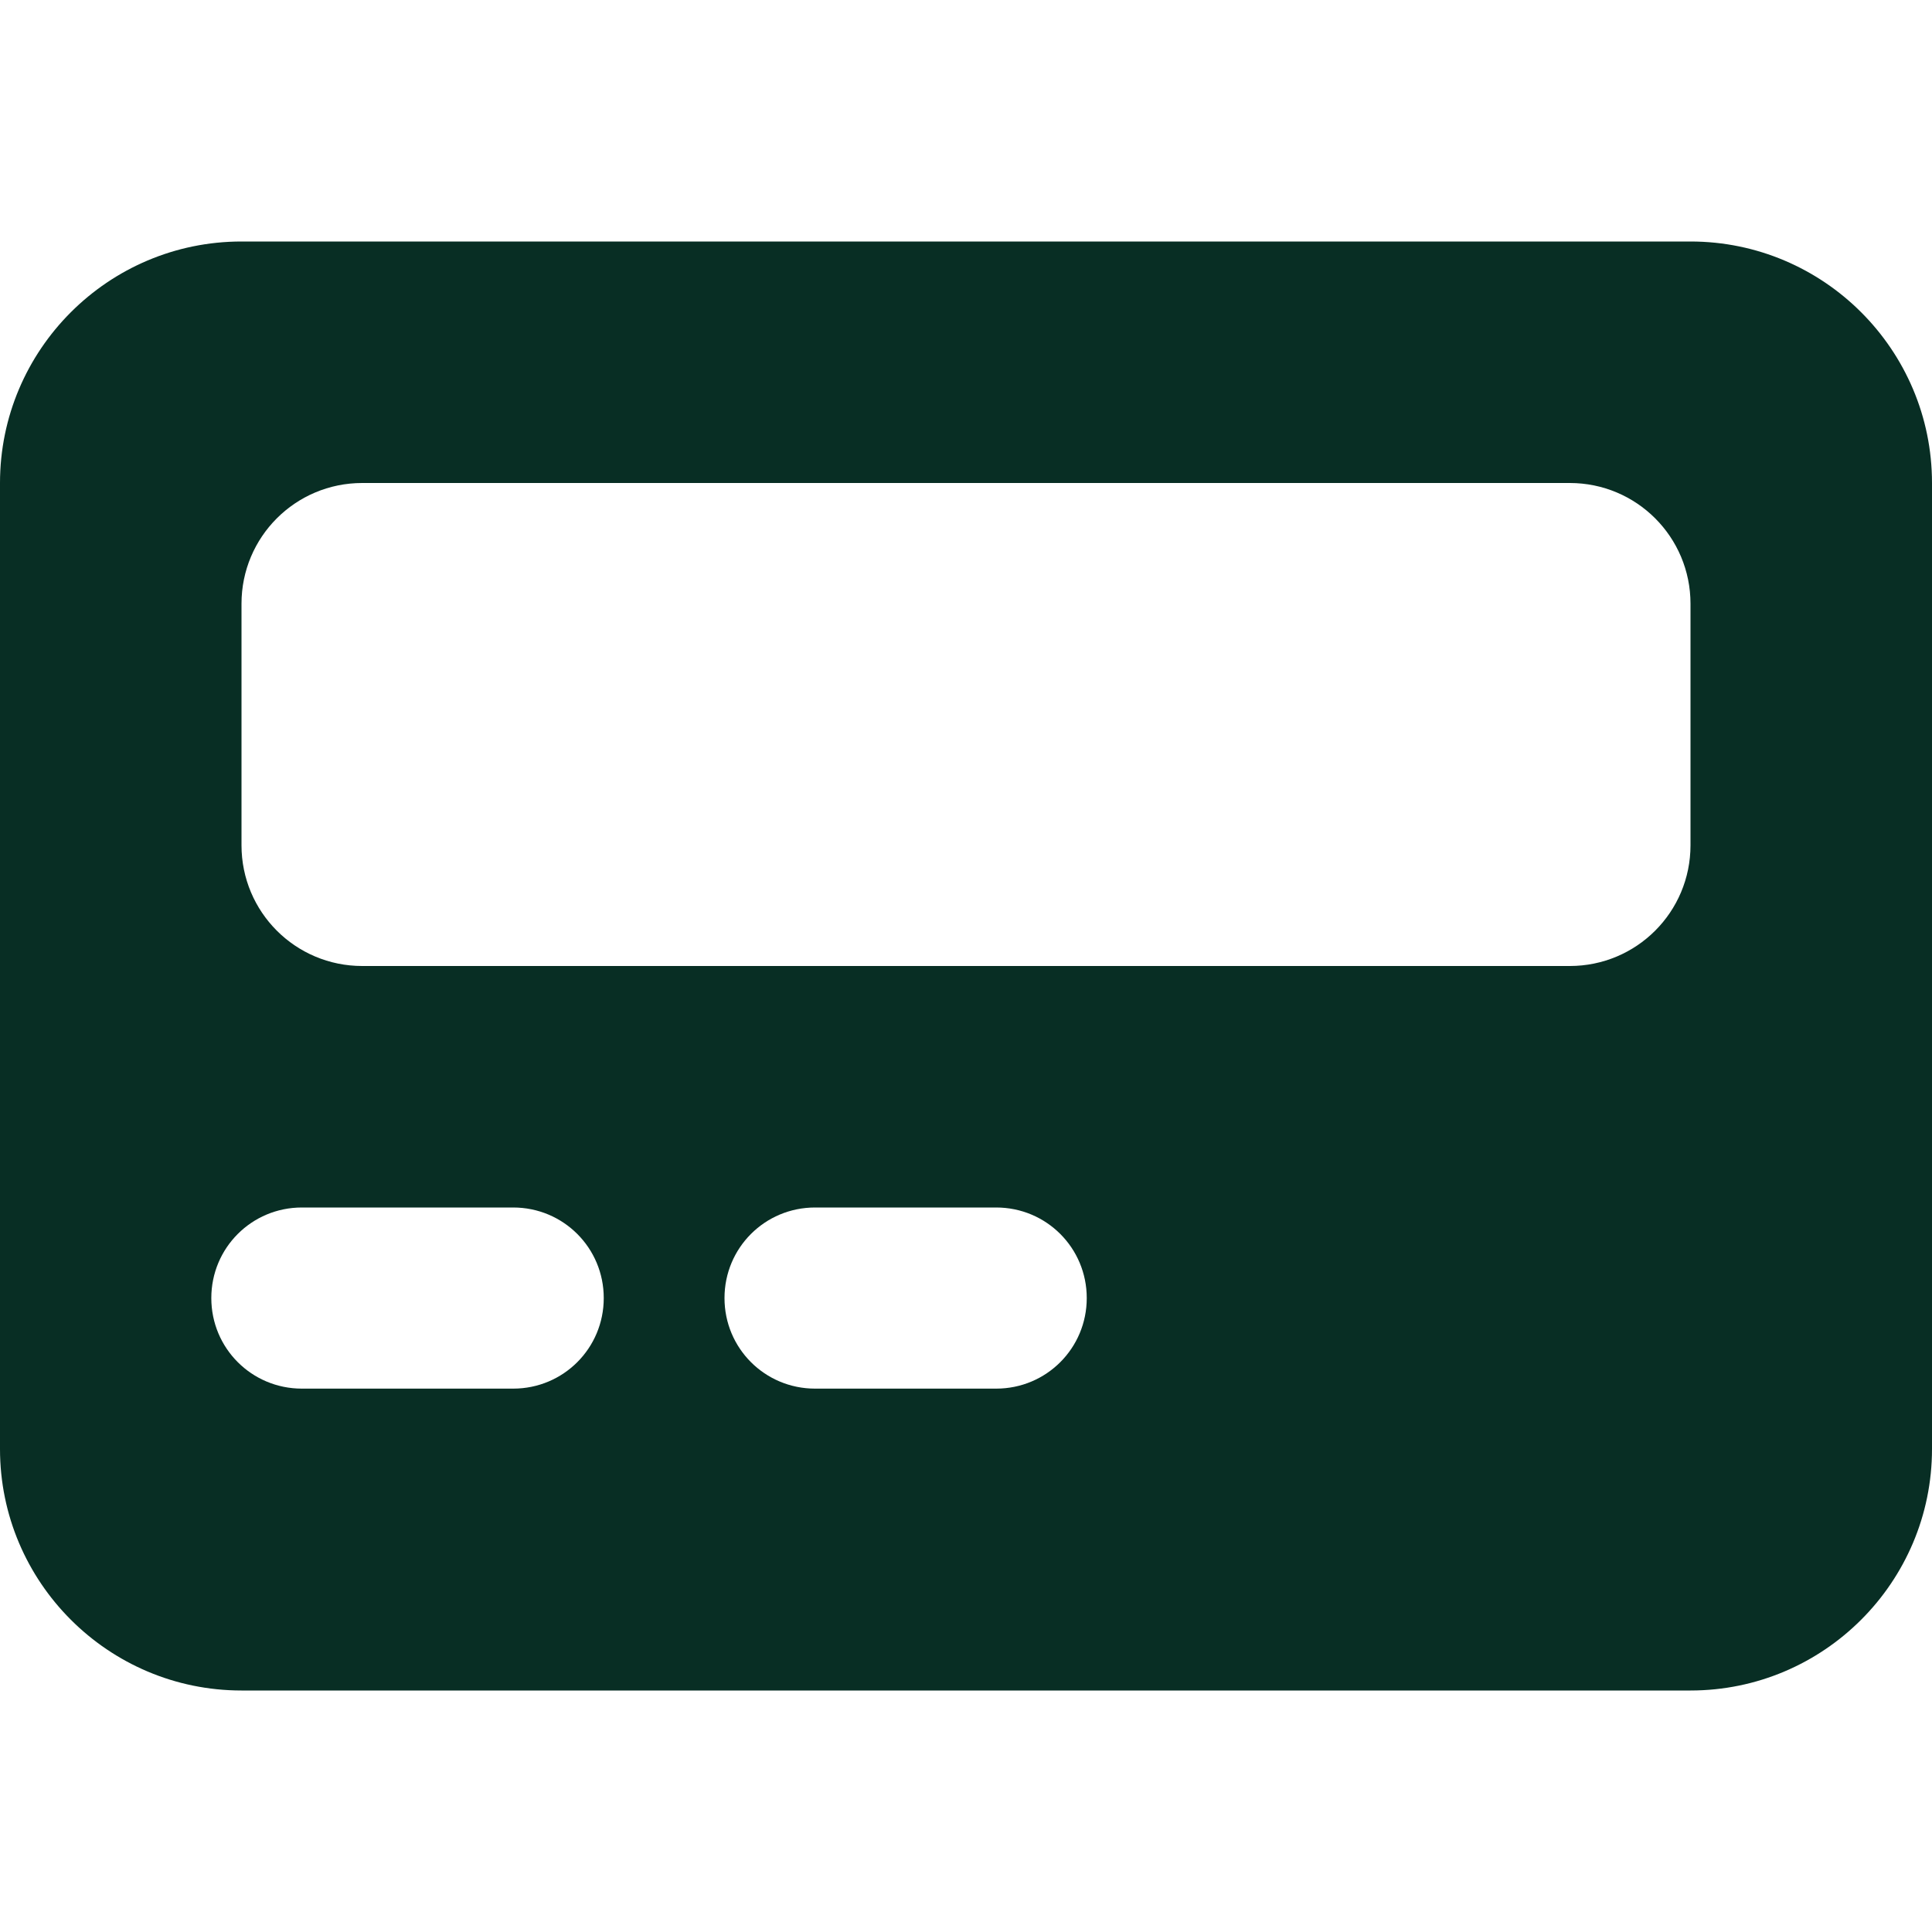
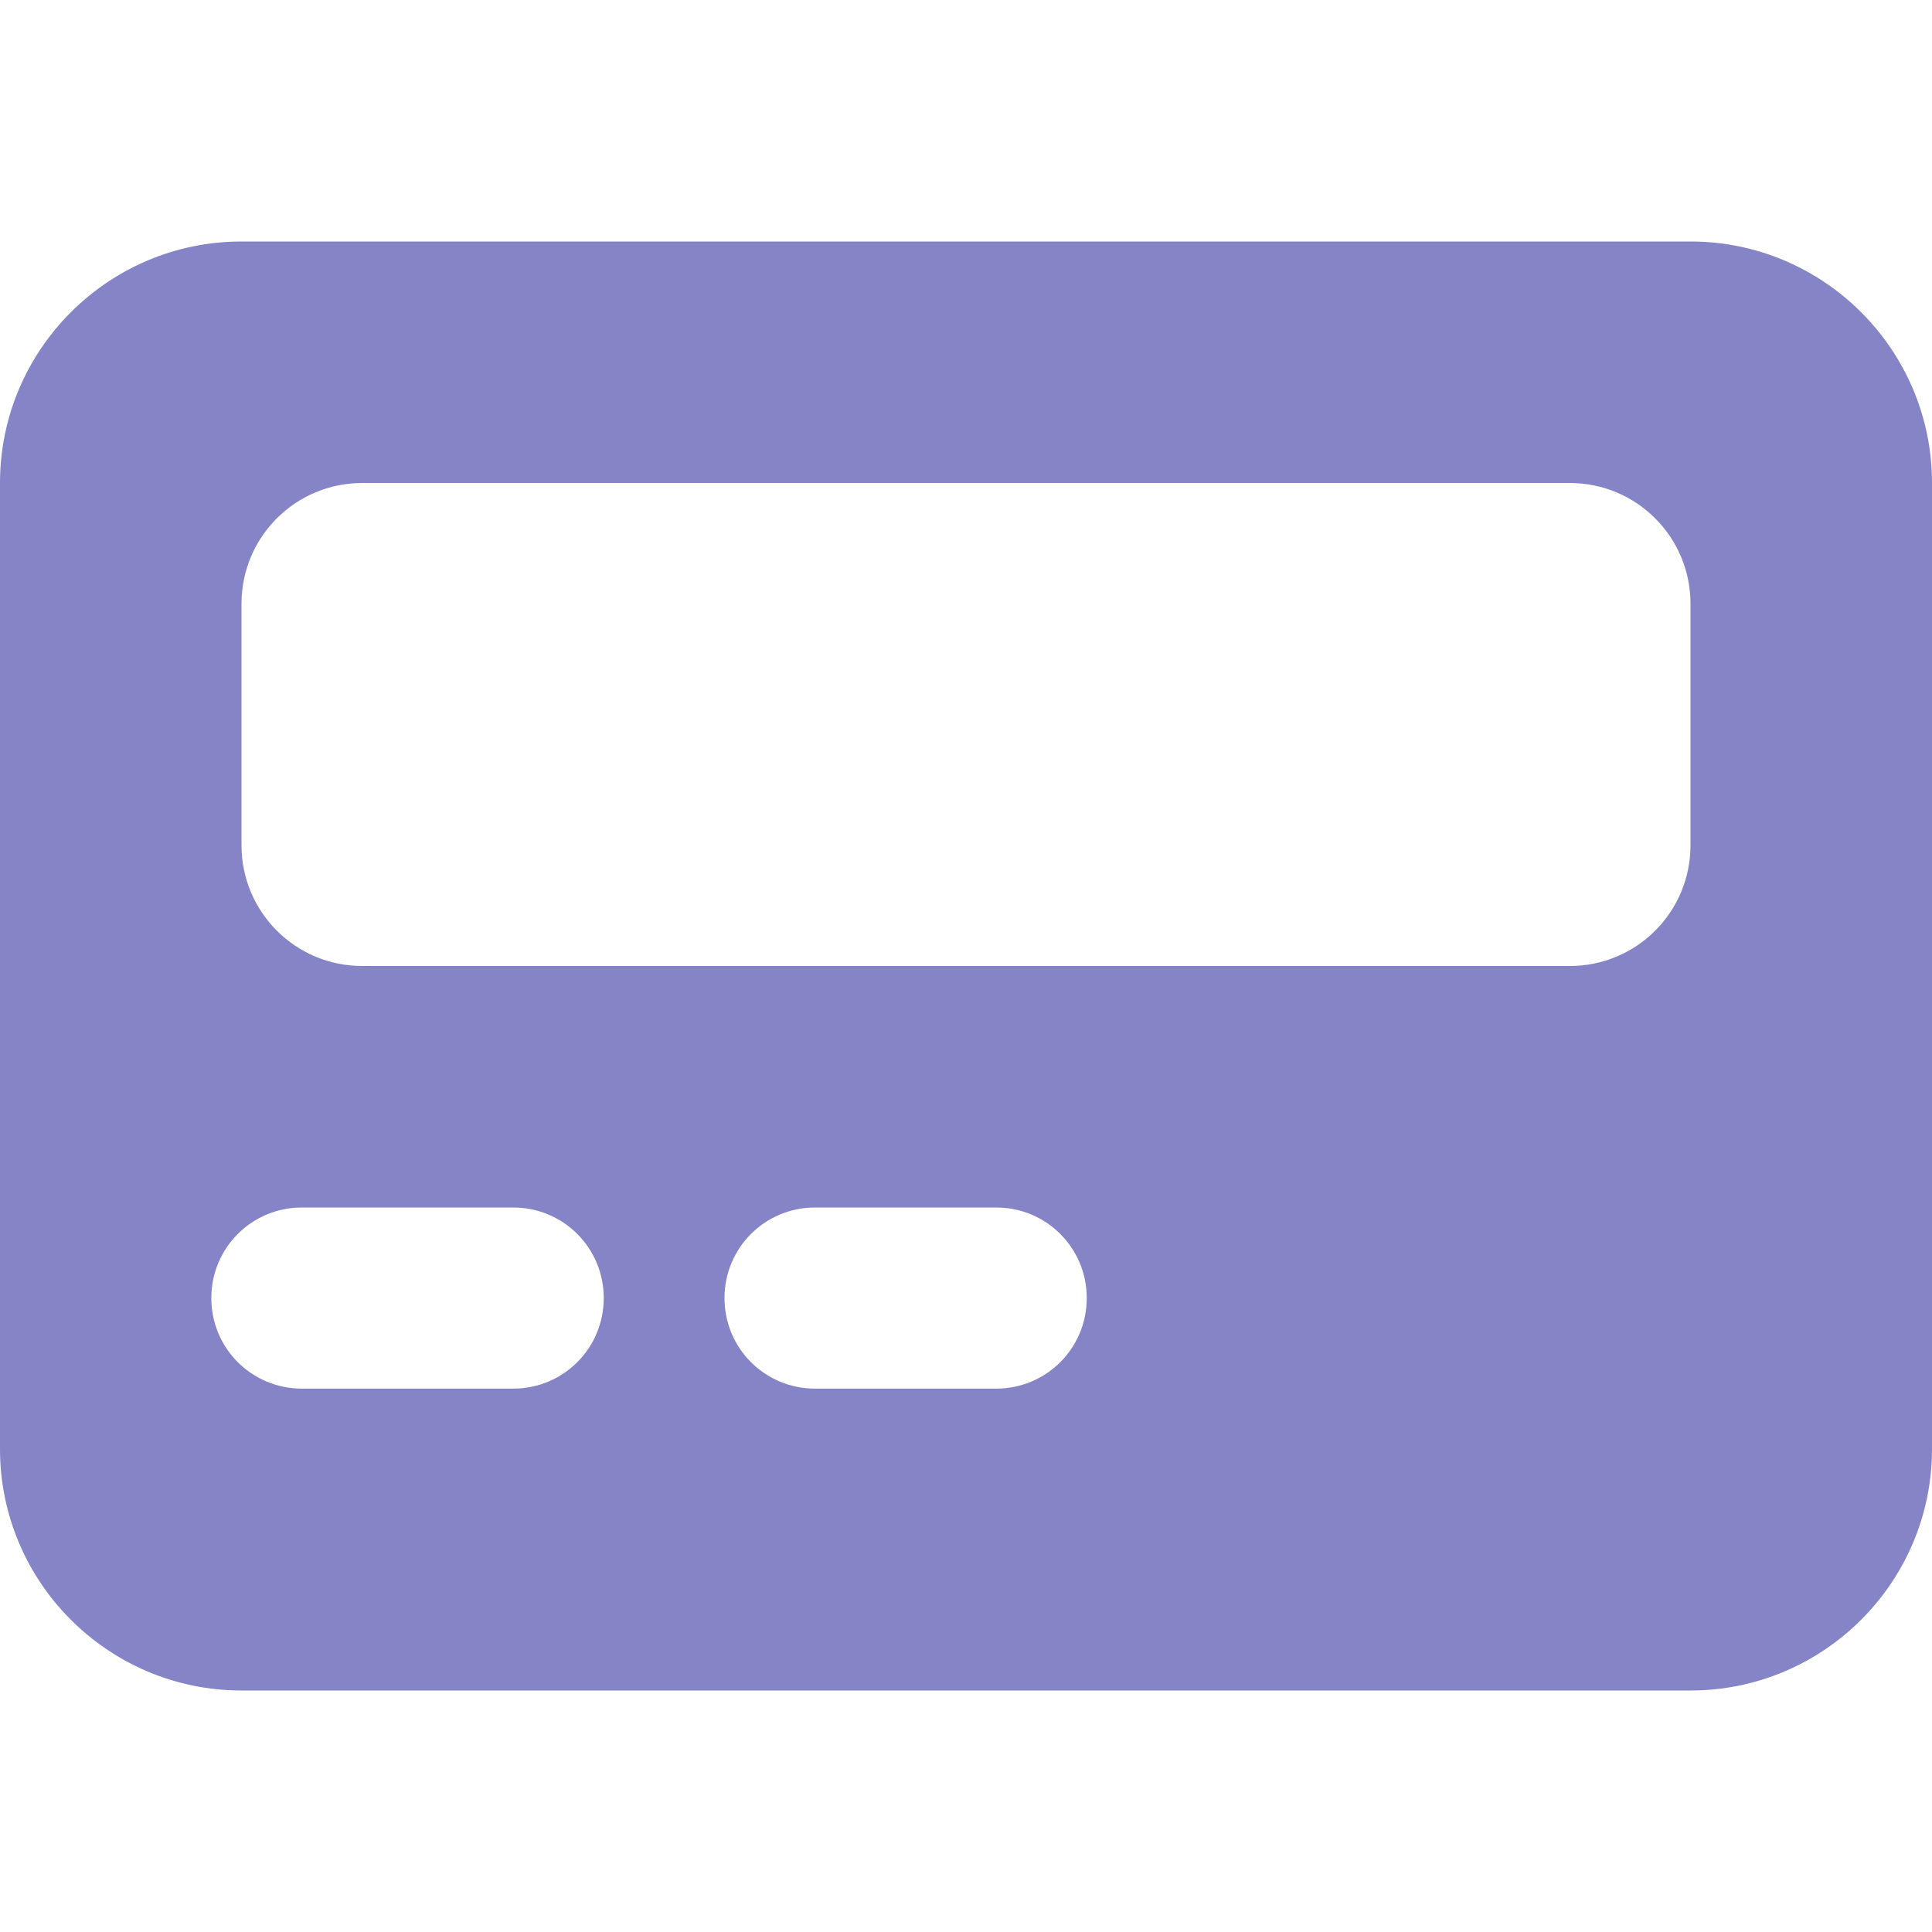
<svg xmlns="http://www.w3.org/2000/svg" viewBox="0 0 512 512">
-   <path fill="#082E24" d="M0 128C0 92.7 28.7 64 64 64H448c35.3 0 64 28.7 64 64V384c0 35.3-28.7 64-64 64H64c-35.3 0-64-28.7-64-64V128zm64 32v64c0 17.7 14.3 32 32 32H416c17.7 0 32-14.3 32-32V160c0-17.7-14.3-32-32-32H96c-17.7 0-32 14.3-32 32zM80 320c-13.3 0-24 10.7-24 24s10.7 24 24 24h56c13.3 0 24-10.7 24-24s-10.7-24-24-24H80zm136 0c-13.3 0-24 10.7-24 24s10.7 24 24 24h48c13.3 0 24-10.7 24-24s-10.7-24-24-24H216z" />
+   <path fill="#8484C7" d="M0 128C0 92.7 28.7 64 64 64H448c35.3 0 64 28.7 64 64V384c0 35.3-28.7 64-64 64H64c-35.3 0-64-28.7-64-64V128zm64 32v64c0 17.7 14.3 32 32 32H416c17.7 0 32-14.3 32-32V160c0-17.7-14.3-32-32-32H96c-17.7 0-32 14.3-32 32zM80 320c-13.3 0-24 10.7-24 24s10.7 24 24 24h56c13.3 0 24-10.7 24-24s-10.7-24-24-24H80zm136 0c-13.3 0-24 10.7-24 24s10.7 24 24 24h48c13.3 0 24-10.7 24-24s-10.7-24-24-24H216z" />
</svg>
